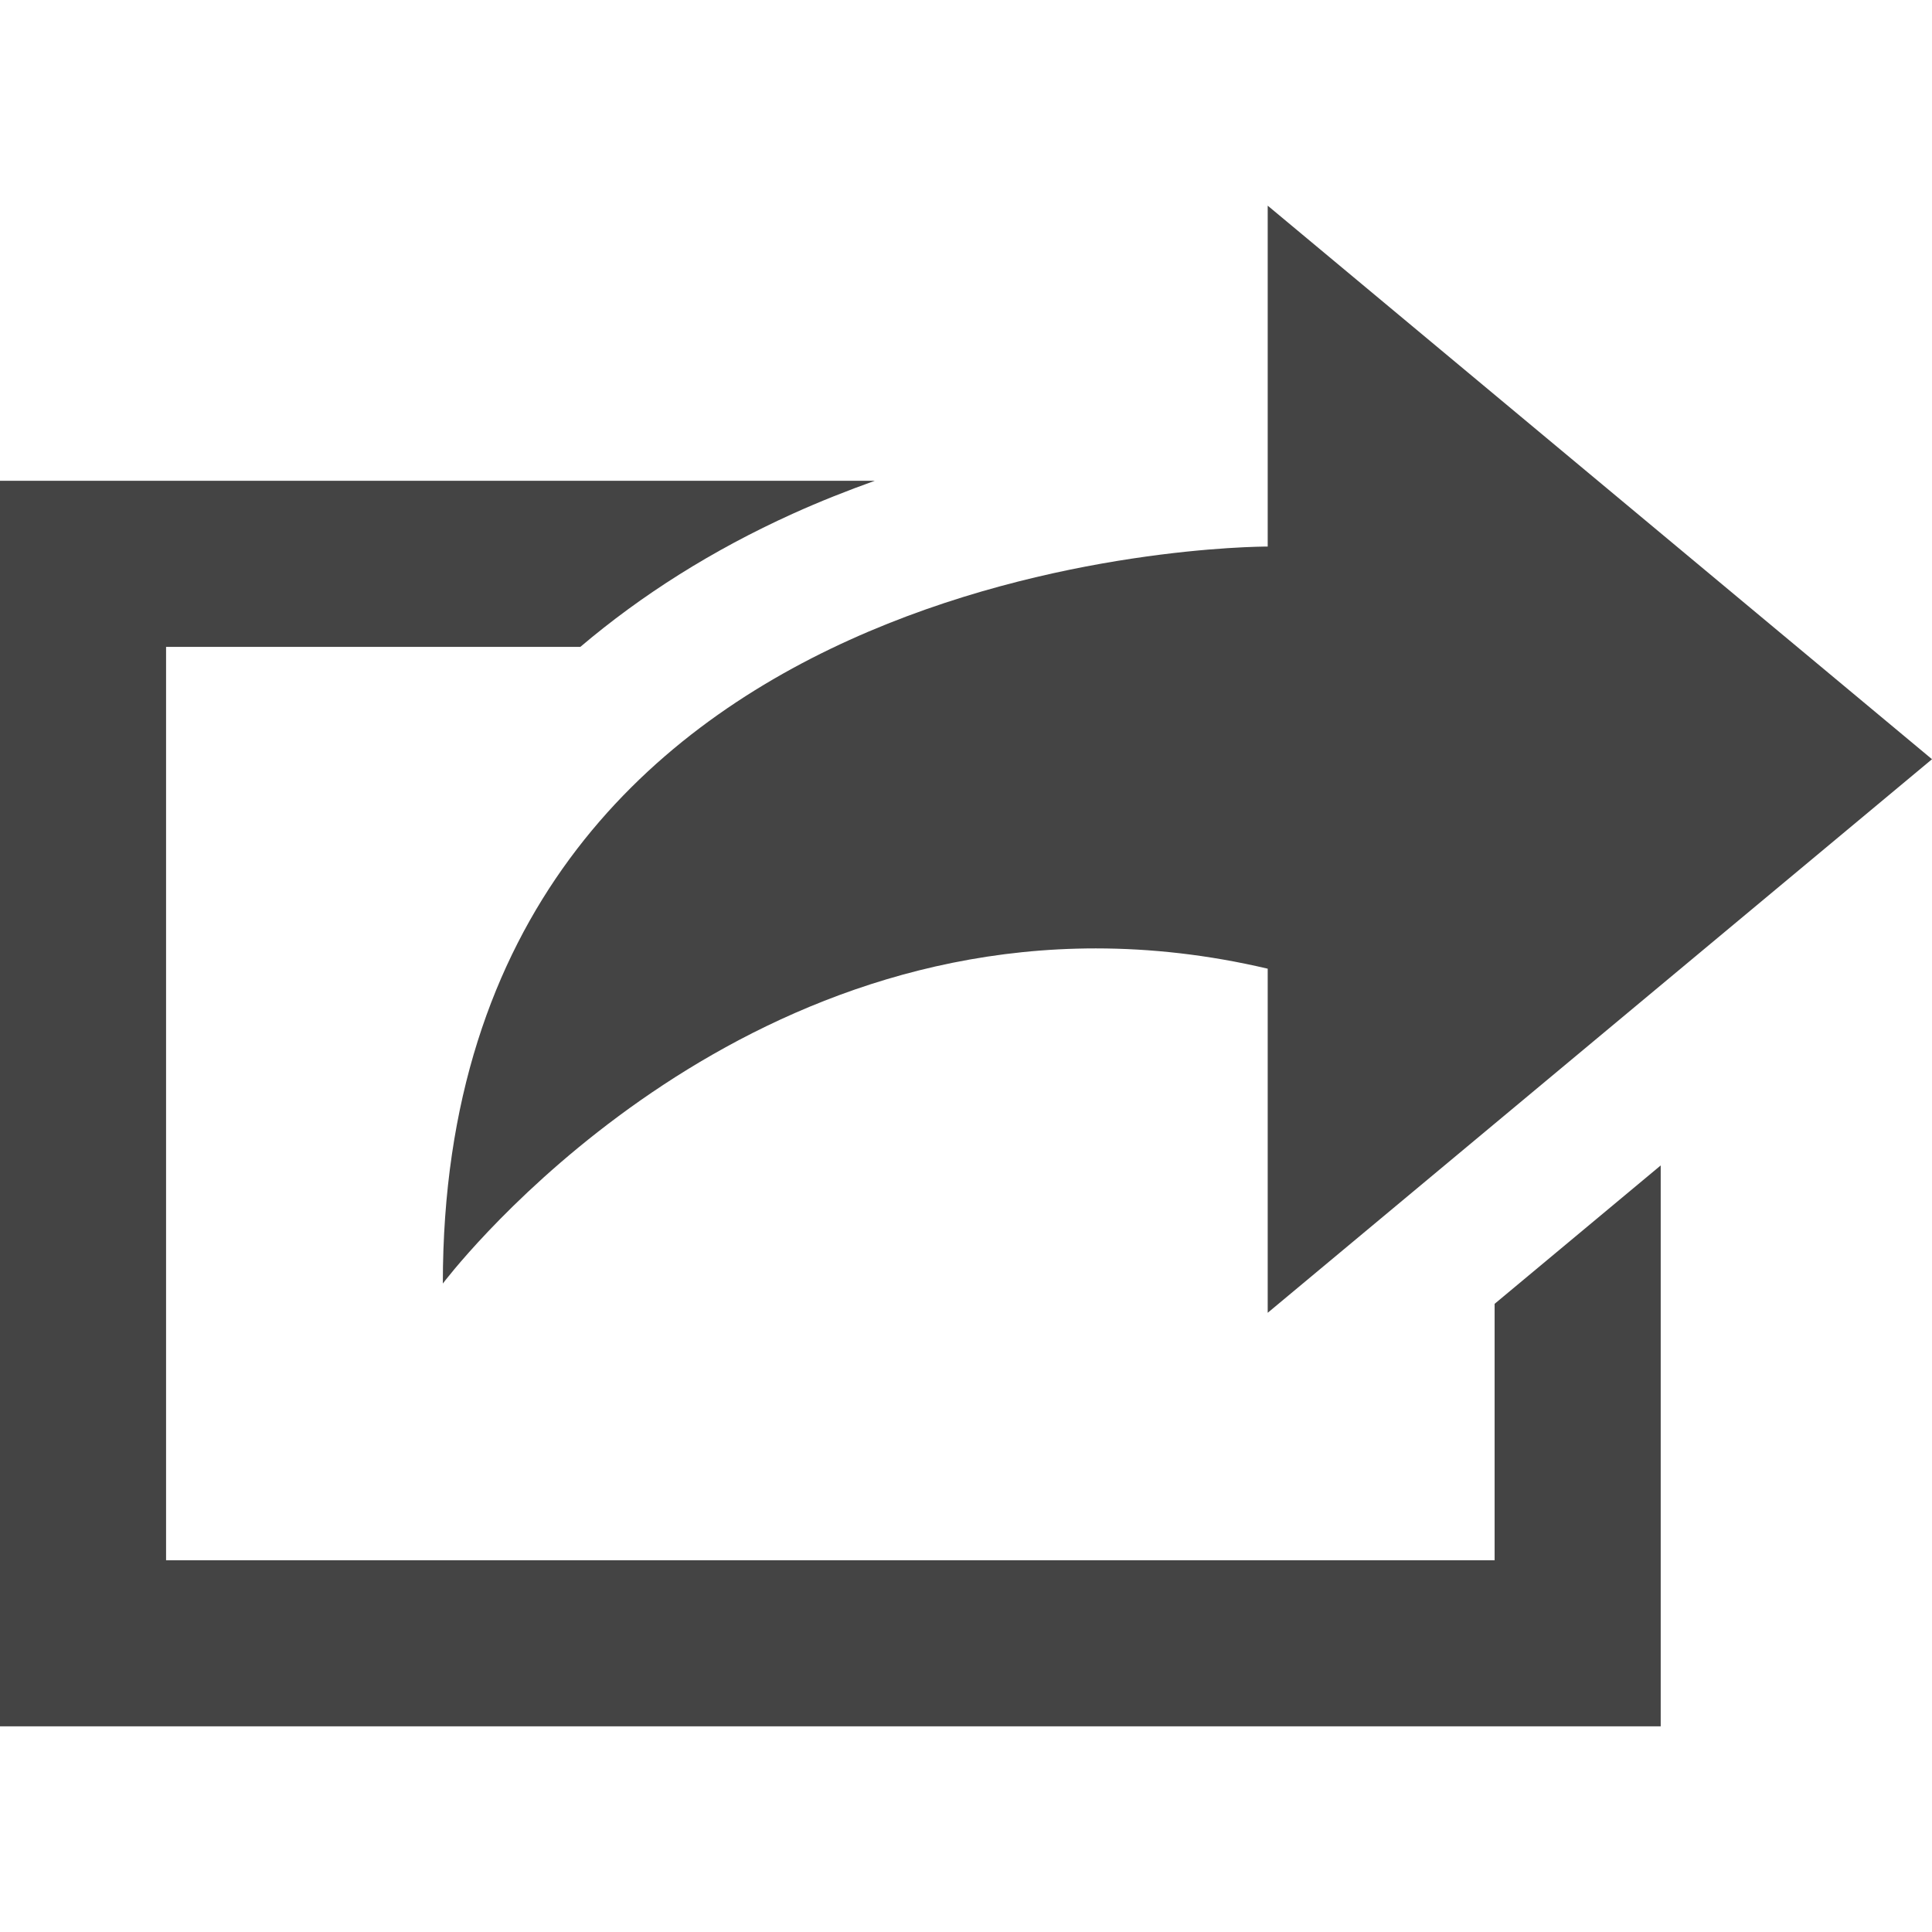
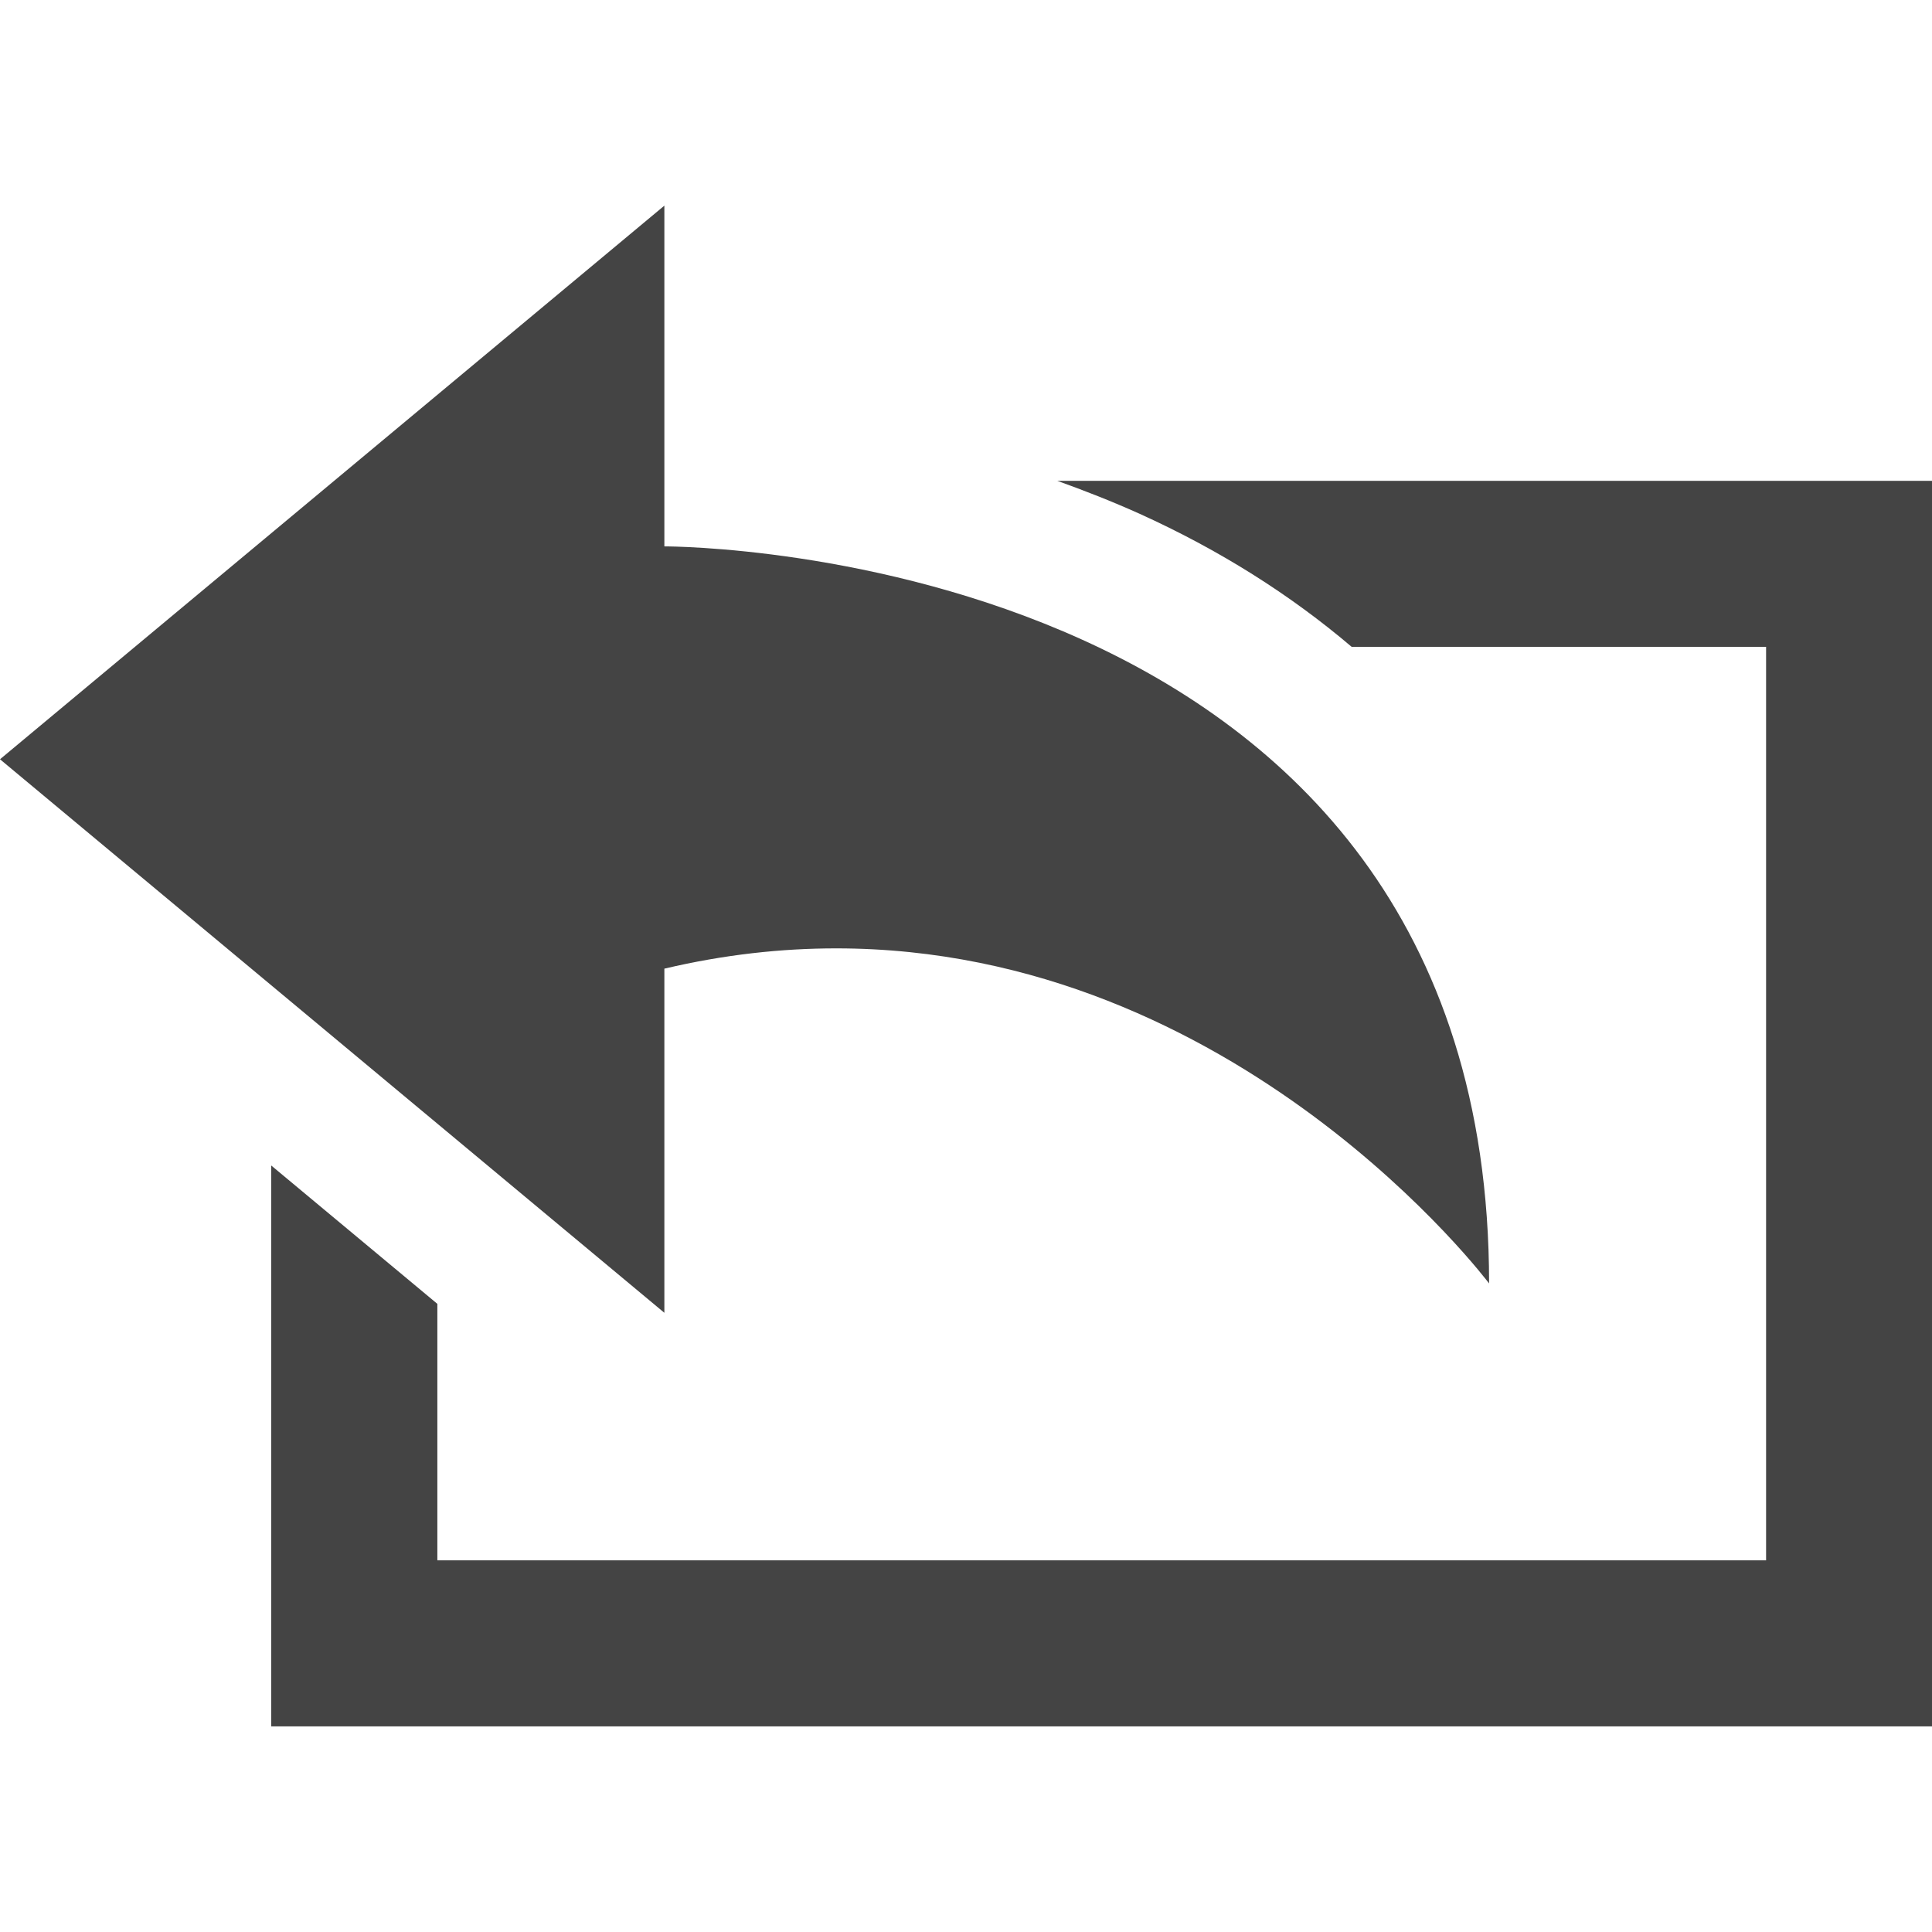
- <svg xmlns="http://www.w3.org/2000/svg" version="1.1" id="Layer_1" x="0px" y="0px" width="16px" height="16px" viewBox="0 0 100 100" enable-background="new 0 0 100 100" xml:space="preserve">
-   <path fill="#444444" d="M100,39.297L65.616,10.645V28.29c0,0-0.005,0-0.013,0c-0.771,0-42.682,0.175-42.682,38.146  c0,0,13.02-17.347,33.799-17.347c2.825,0,5.793,0.32,8.896,1.05V67.95L100,39.297z" />
-   <path fill="#444444" d="M77.361,80.76H8.596V33.482h21.443c3.179-2.696,6.837-5.008,10.979-6.885  c1.43-0.647,2.853-1.207,4.259-1.711H0v64.47h85.958V60.323l-8.597,7.163V80.76z" />
+ <svg xmlns="http://www.w3.org/2000/svg" version="1.1" id="Layer_1" x="0px" y="0px" width="16px" height="16px" viewBox="0 0 16 16" enable-background="new 0 0 16 16" xml:space="preserve">
+   <path fill="#444444" d="M5.502,10.872v-2.85c0.496-0.117,0.971-0.168,1.423-0.168c3.325,0,5.407,2.775,5.407,2.775  c0-6.076-6.705-6.104-6.828-6.104c-0.002,0-0.002,0-0.002,0V1.703L0,6.288L5.502,10.872z" />
+   <path fill="#444444" d="M3.622,10.798L2.246,9.652v4.645H16V3.982H8.756c0.225,0.081,0.453,0.17,0.682,0.273  c0.662,0.3,1.248,0.67,1.756,1.102h3.432v7.565H3.622V10.798z" />
</svg>
